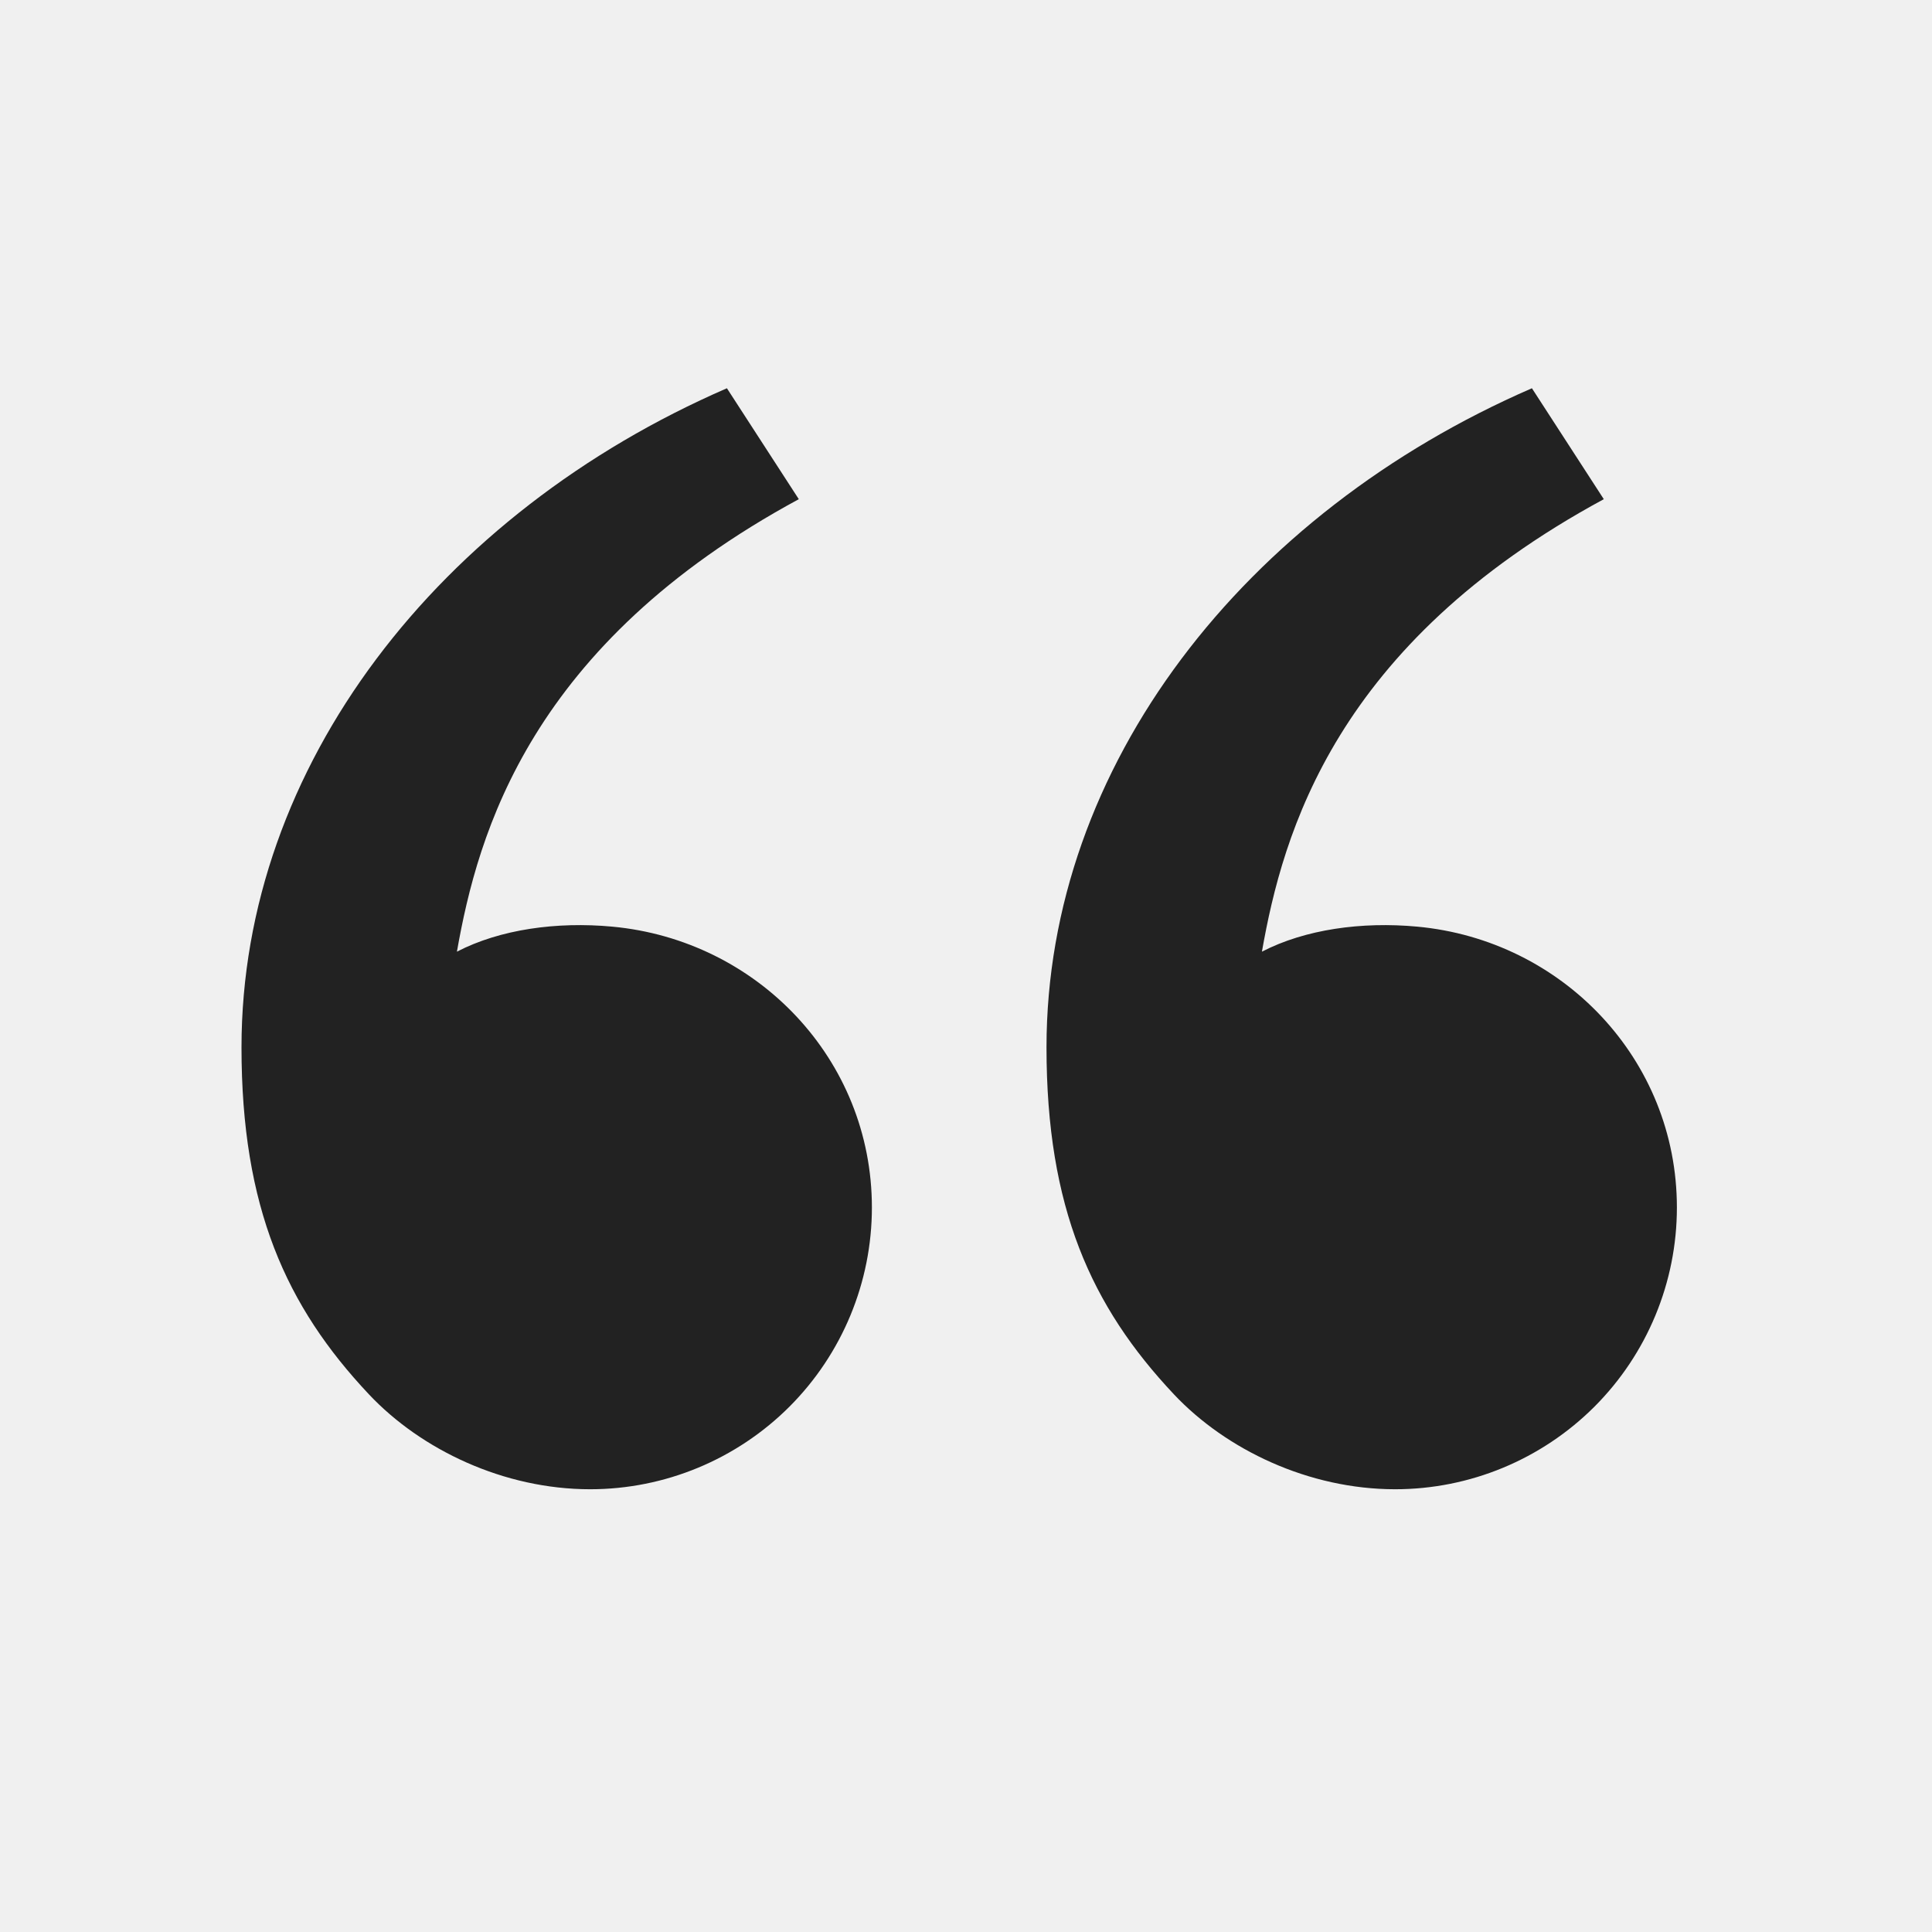
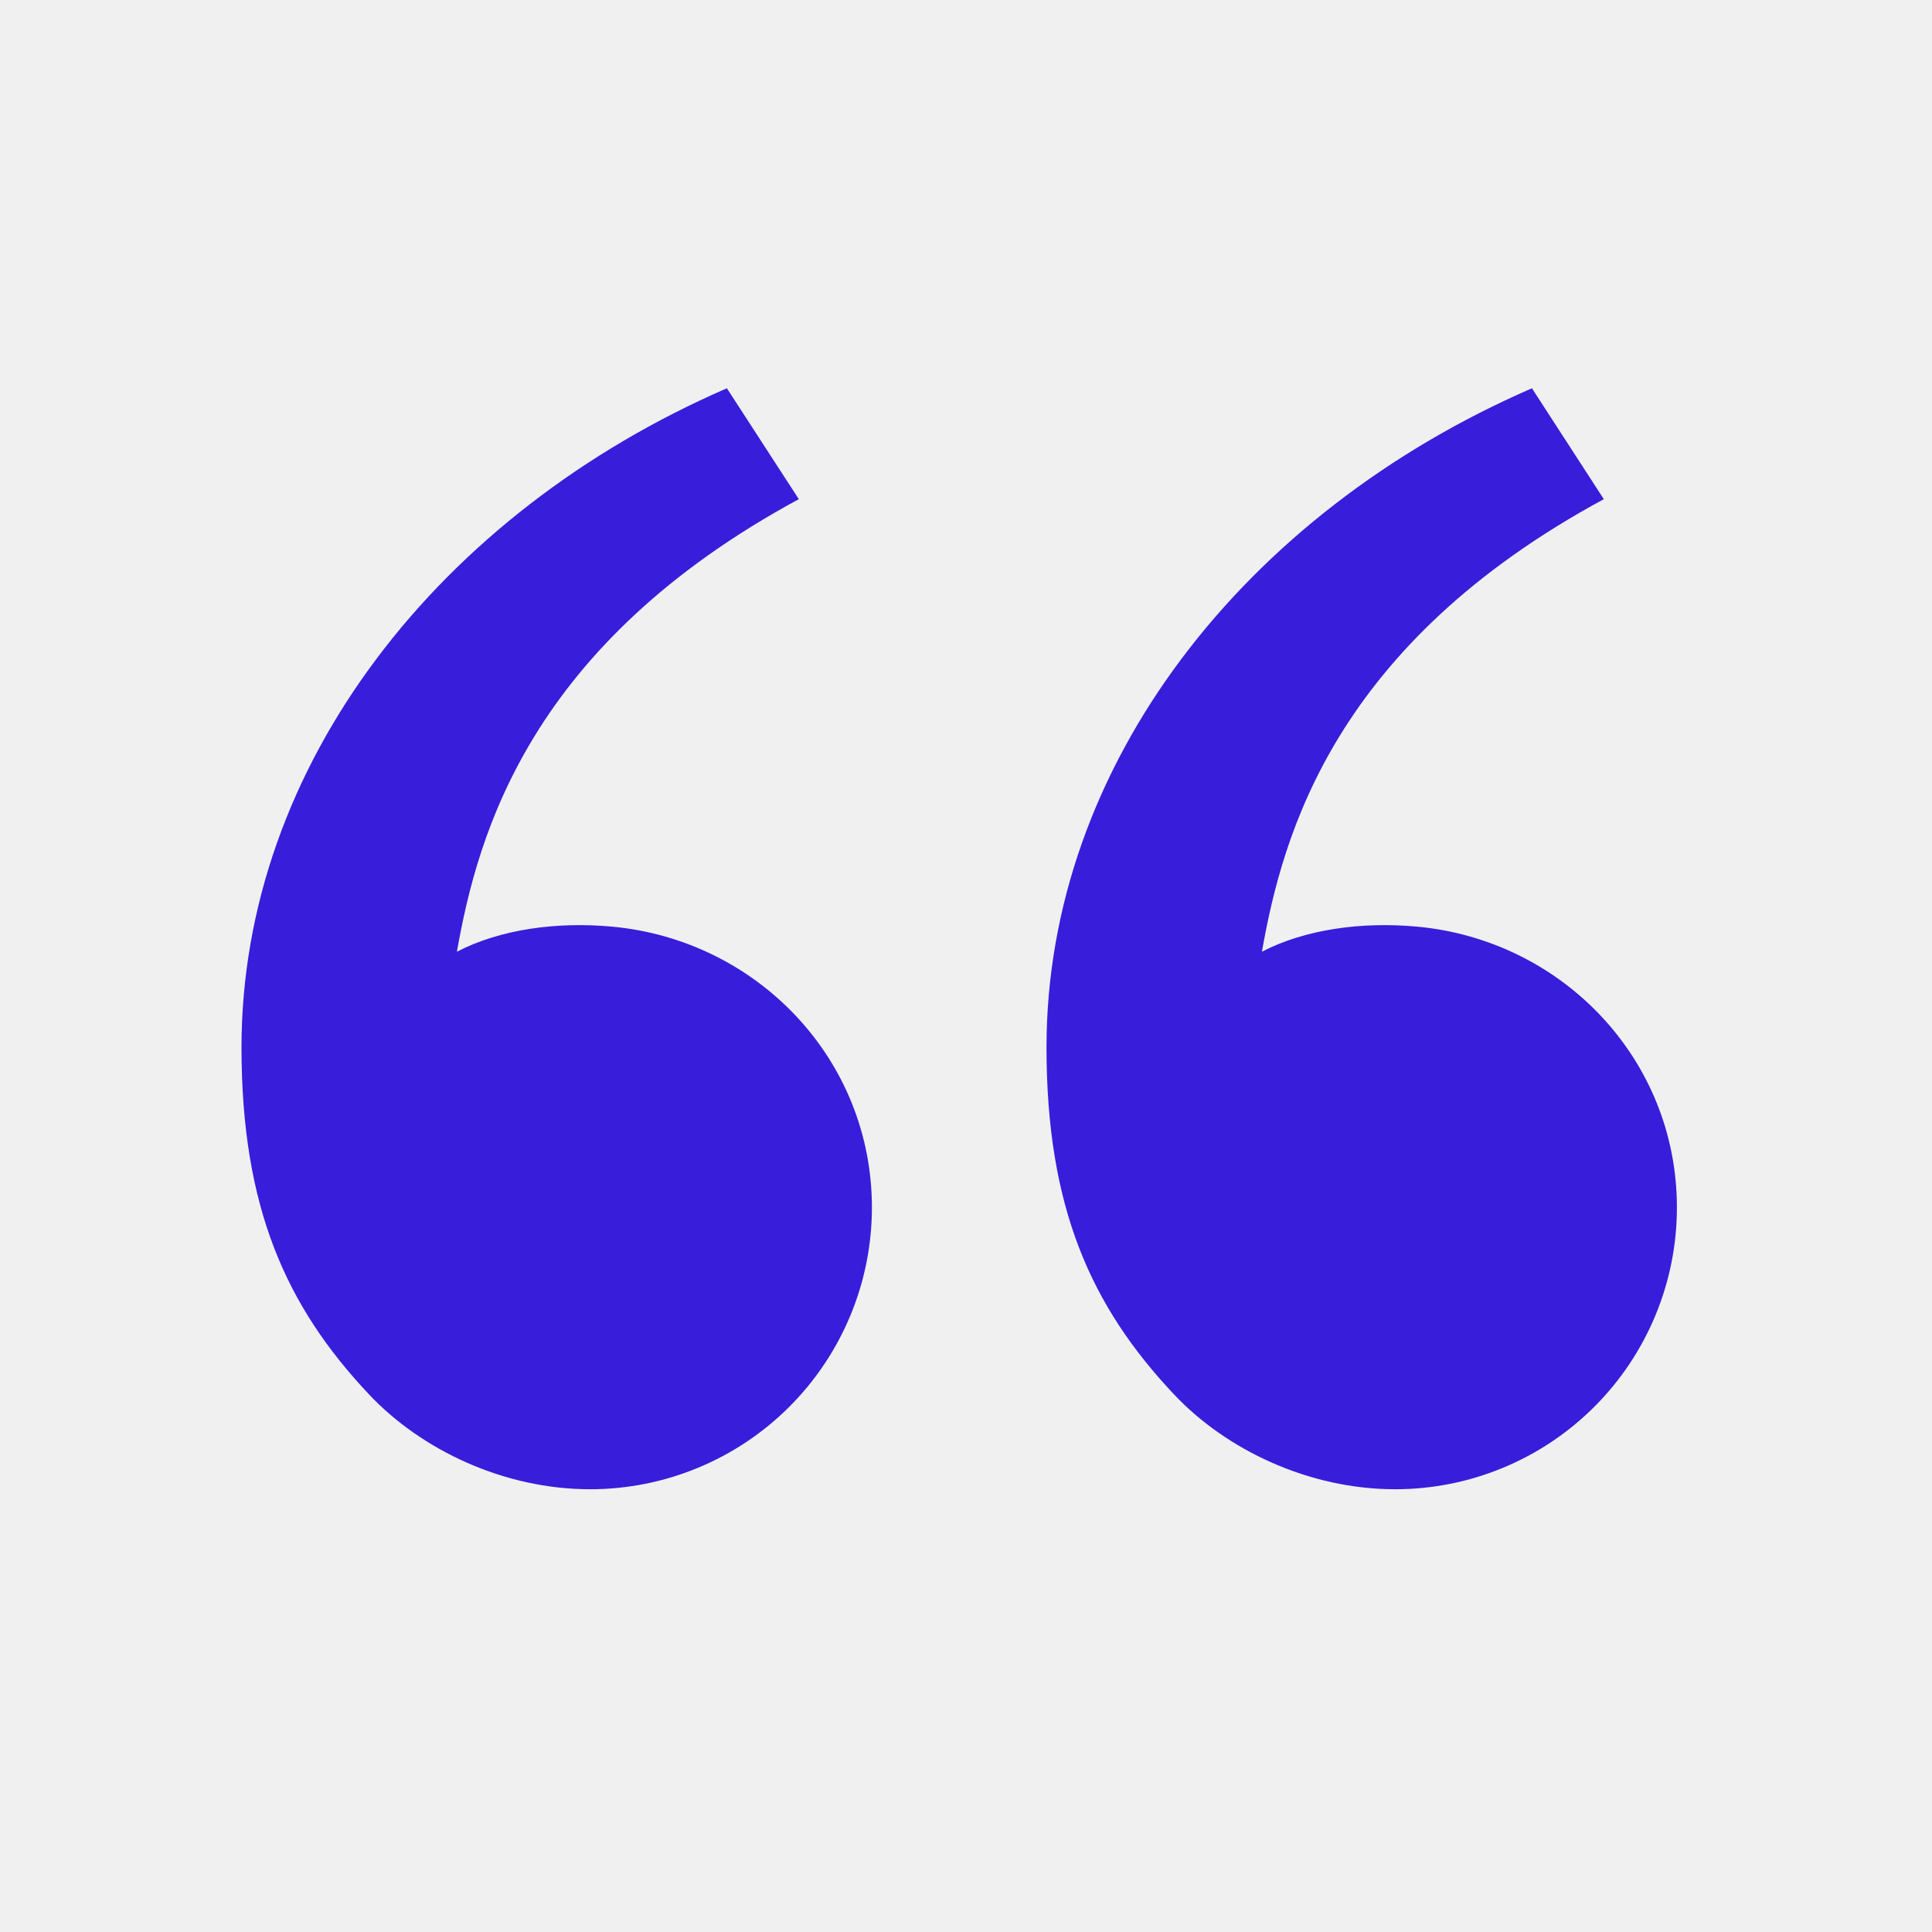
- <svg xmlns="http://www.w3.org/2000/svg" width="24" height="24" viewBox="0 0 24 24" fill="none">
-   <g clip-path="url(#clip0_884_18597)">
-     <path d="M4.583 17.321C3.553 16.227 3 15 3 13.011C3 9.511 5.457 6.374 9.03 4.823L9.923 6.201C6.588 8.005 5.936 10.346 5.676 11.822C6.213 11.544 6.916 11.447 7.605 11.511C9.409 11.678 10.831 13.159 10.831 15C10.831 15.928 10.462 16.819 9.806 17.475C9.149 18.131 8.259 18.5 7.331 18.5C6.258 18.5 5.232 18.01 4.583 17.321ZM14.583 17.321C13.553 16.227 13 15 13 13.011C13 9.511 15.457 6.374 19.03 4.823L19.923 6.201C16.588 8.005 15.936 10.346 15.676 11.822C16.213 11.544 16.916 11.447 17.605 11.511C19.409 11.678 20.831 13.159 20.831 15C20.831 15.928 20.462 16.819 19.806 17.475C19.149 18.131 18.259 18.5 17.331 18.5C16.258 18.5 15.232 18.01 14.583 17.321Z" fill="#222222" />
+ <svg xmlns="http://www.w3.org/2000/svg" width="30" height="30" viewBox="0 0 30 30" fill="none">
+   <g clip-path="url(#clip0_893_379)">
+     <path d="M5.729 21.651C4.441 20.284 3.75 18.75 3.75 16.264C3.75 11.889 6.821 7.968 11.287 6.029L12.404 7.751C8.235 10.006 7.42 12.933 7.095 14.778C7.766 14.43 8.645 14.309 9.506 14.389C11.761 14.598 13.539 16.449 13.539 18.75C13.539 19.91 13.078 21.023 12.257 21.844C11.437 22.664 10.324 23.125 9.164 23.125C7.822 23.125 6.54 22.513 5.729 21.651V21.651ZM18.229 21.651C16.941 20.284 16.25 18.75 16.25 16.264C16.25 11.889 19.321 7.968 23.788 6.029L24.904 7.751C20.735 10.006 19.92 12.933 19.595 14.778C20.266 14.43 21.145 14.309 22.006 14.389C24.261 14.598 26.039 16.449 26.039 18.75C26.039 19.91 25.578 21.023 24.757 21.844C23.937 22.664 22.824 23.125 21.664 23.125C20.323 23.125 19.04 22.513 18.229 21.651V21.651Z" fill="#381DDB" />
  </g>
  <defs>
-     <clipPath id="clip0_884_18597">
-       <rect width="24" height="24" fill="white" />
+     <clipPath id="clip0_893_379">
+       <rect width="30" height="30" fill="white" />
    </clipPath>
  </defs>
</svg>
